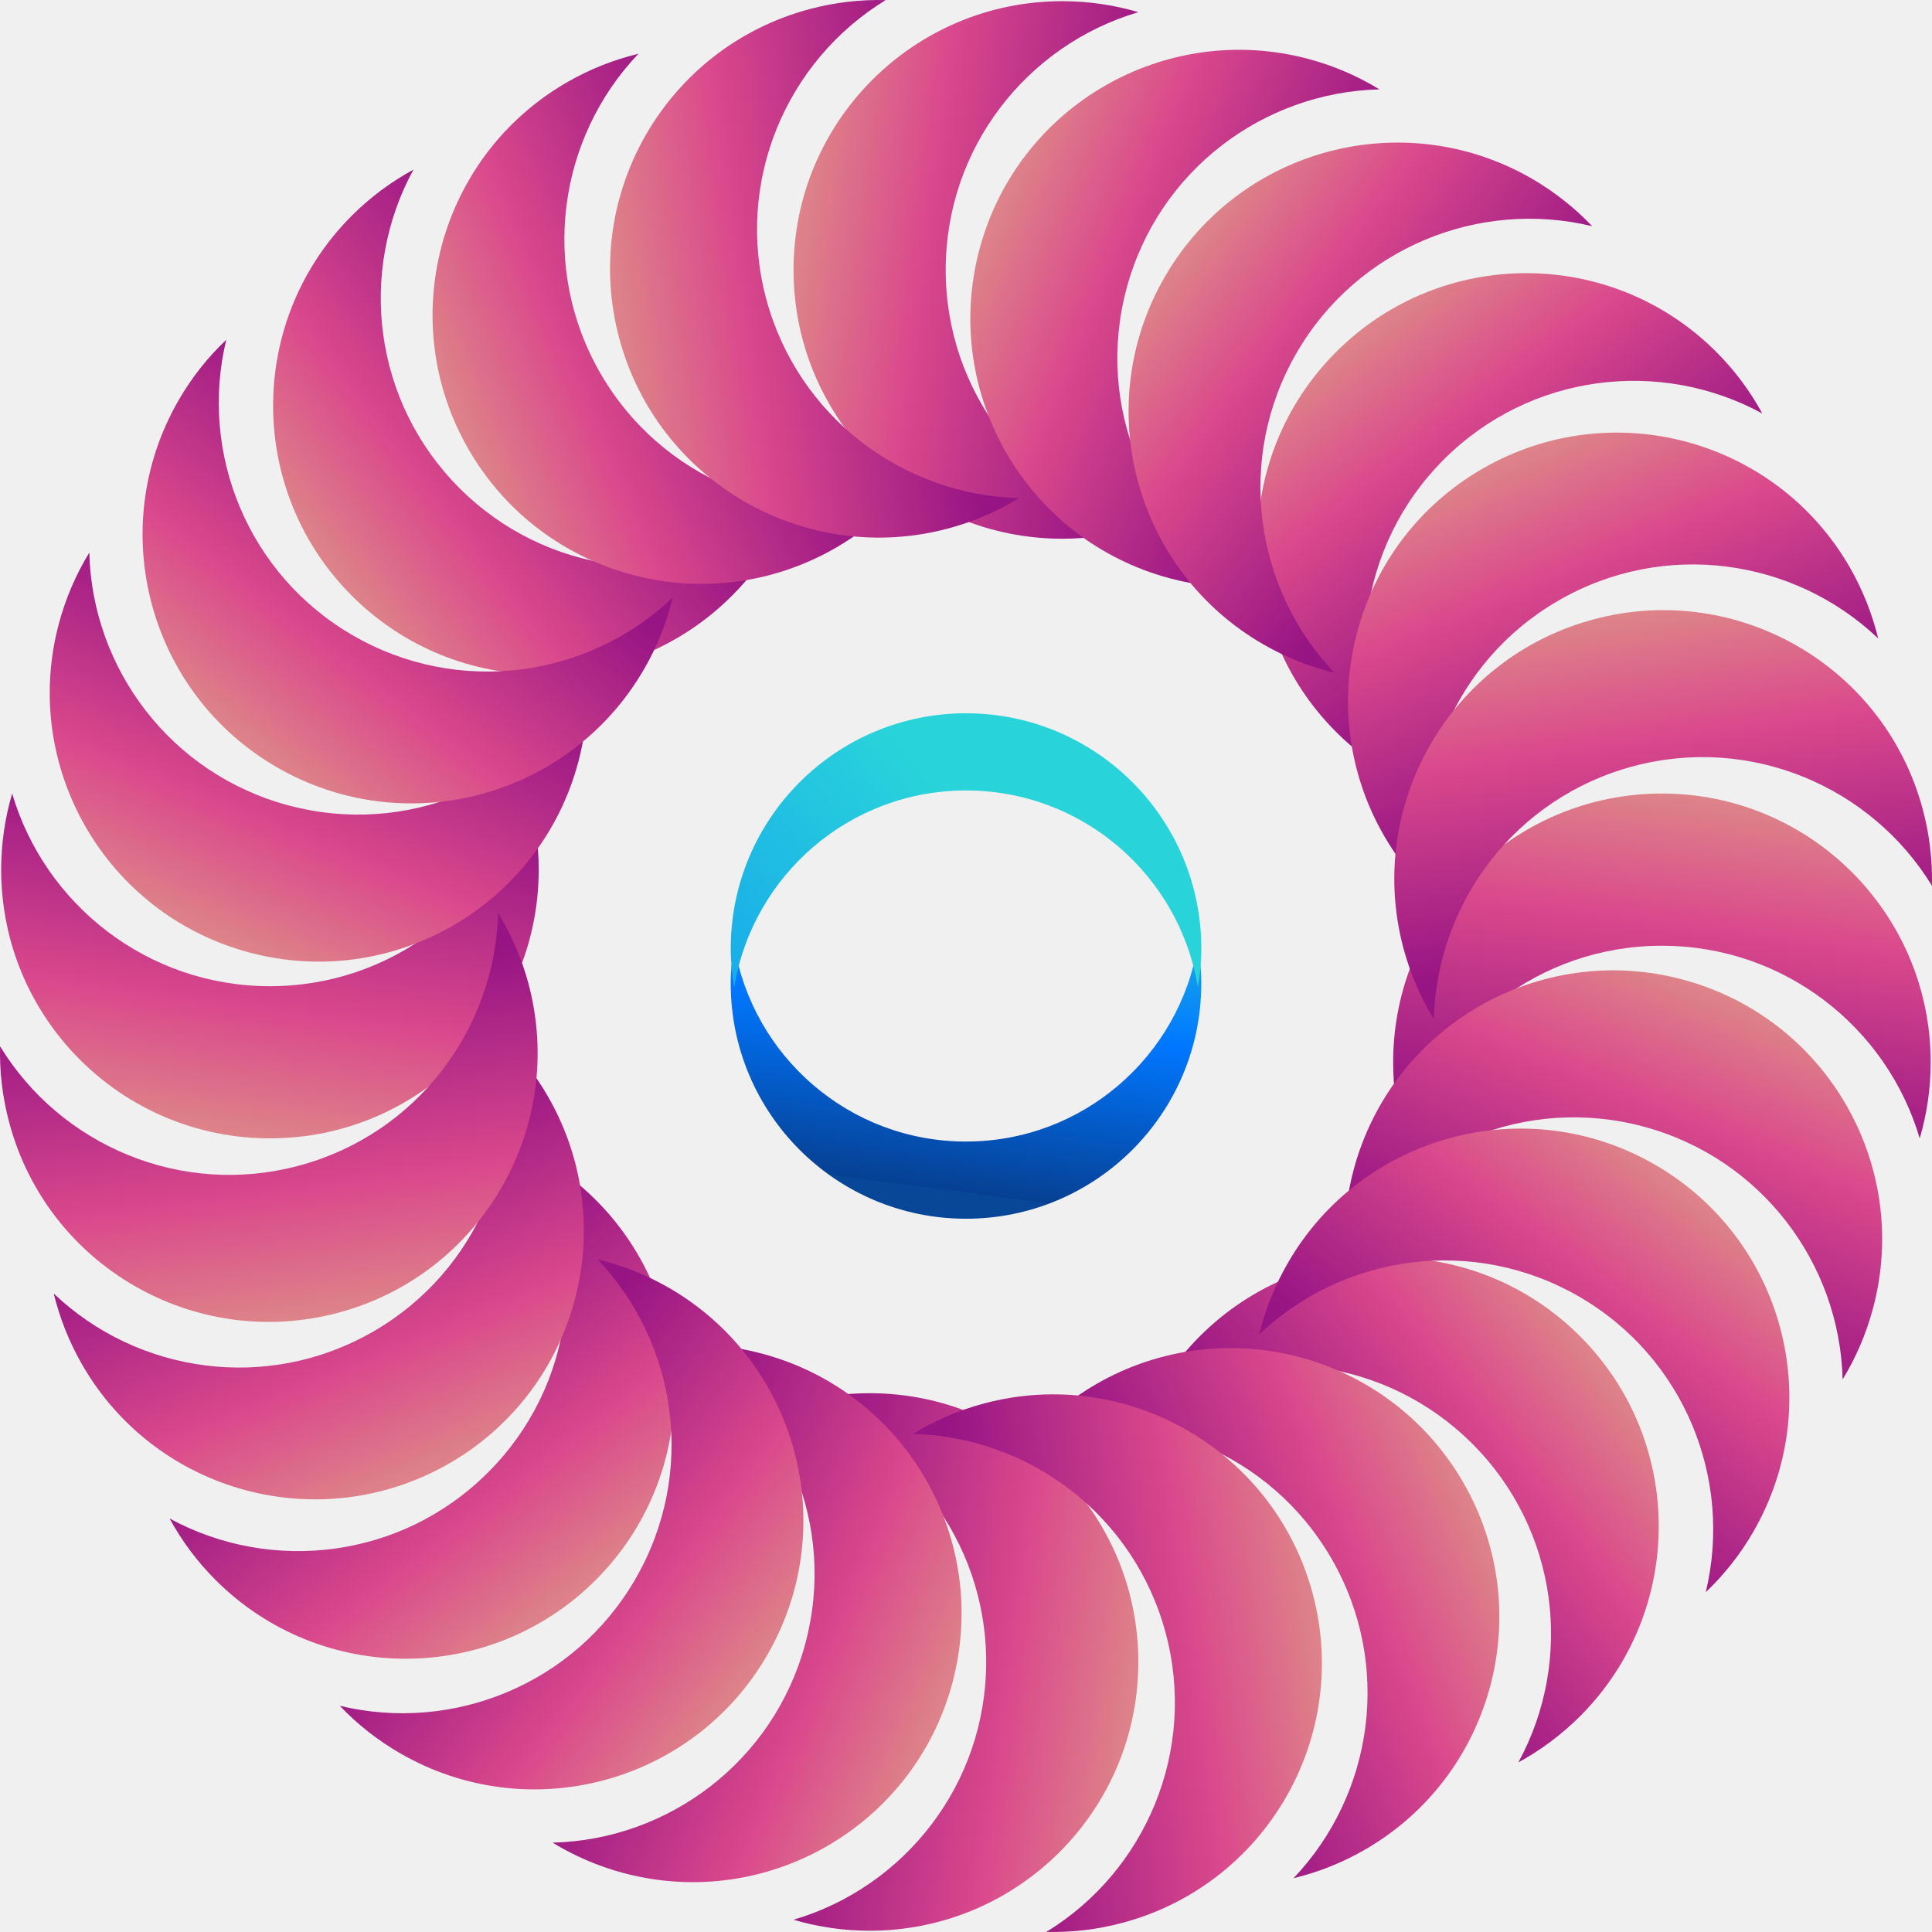
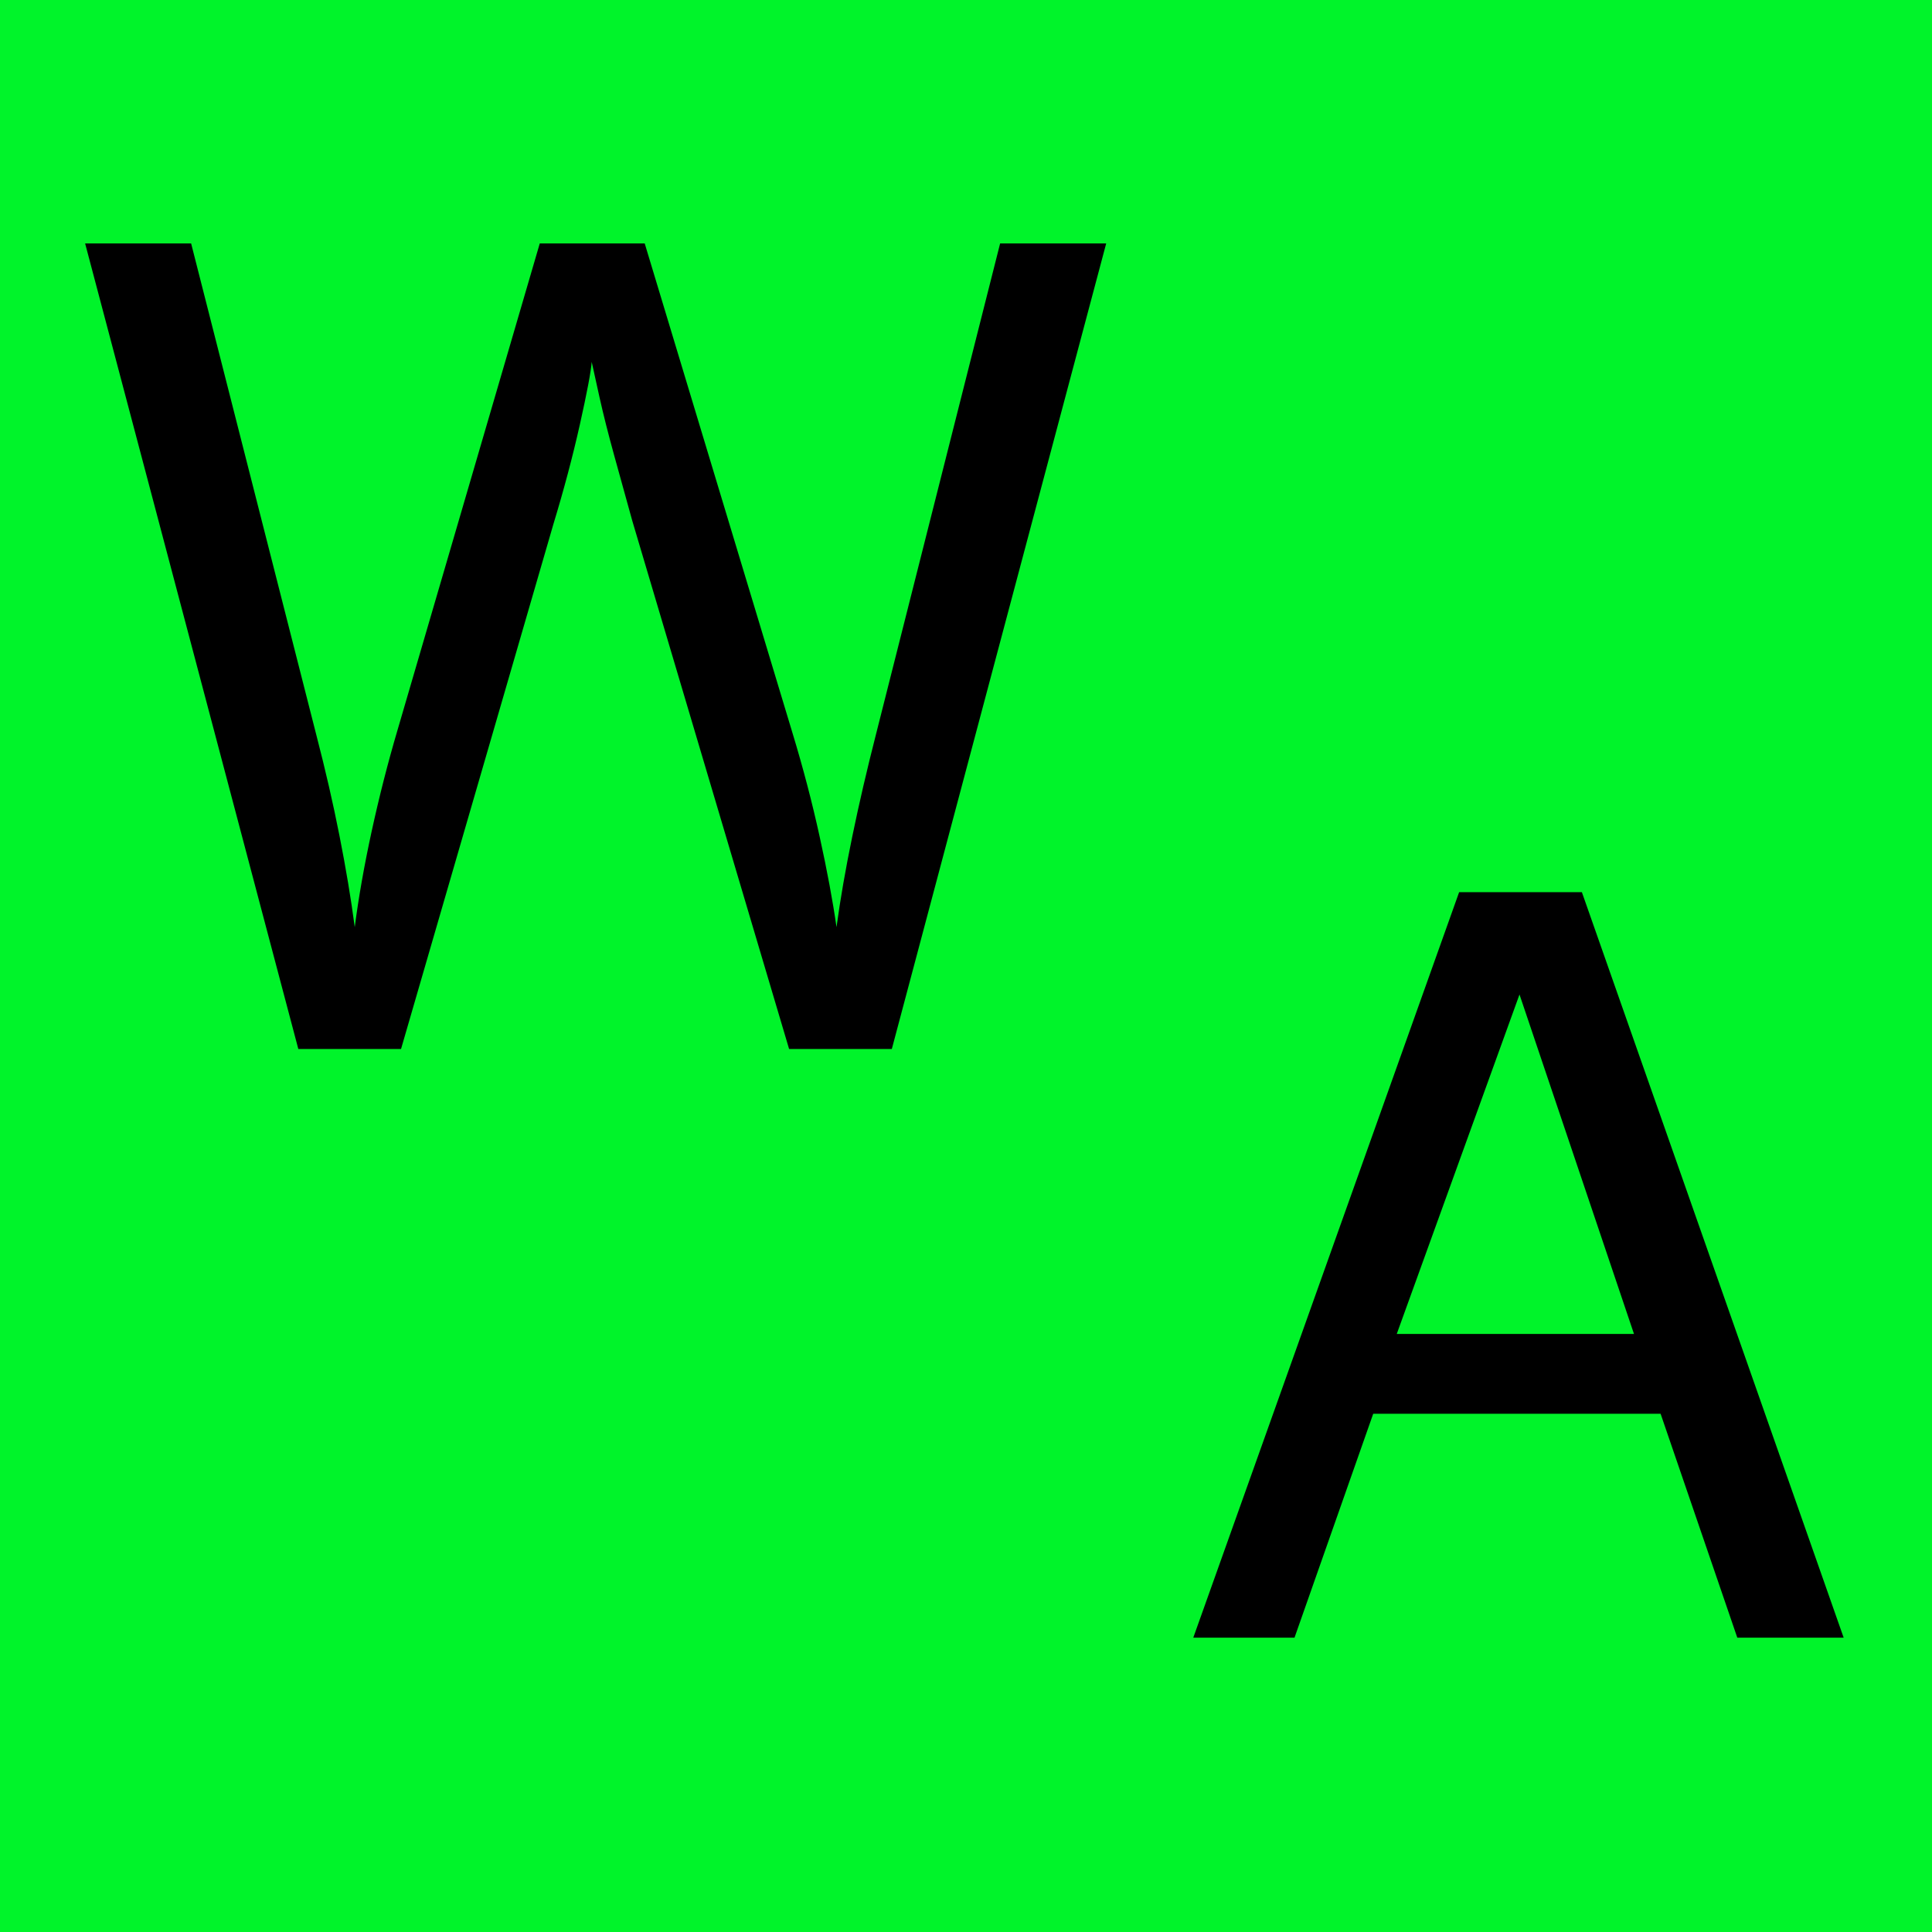
- <svg xmlns="http://www.w3.org/2000/svg" version="1.1" id="Layer_1" x="0px" y="0px" viewBox="0 0 504.123 504.123" style="enable-background:new 0 0 504.123 504.123;" xml:space="preserve">
-   <linearGradient id="SVGID_1_" gradientUnits="userSpaceOnUse" x1="-23.321" y1="623.585" x2="-8.599" y2="621.654" gradientTransform="matrix(7.8769 0 0 -7.8769 364.0649 4969.677)">
-     <stop offset="0.012" style="stop-color:#E0B386" />
-     <stop offset="0.519" style="stop-color:#DA498C" />
-     <stop offset="1" style="stop-color:#961484" />
-   </linearGradient>
-   <path style="fill:url(#SVGID_1_);" d="M246.767,70.436c0-31.831,21.205-58.691,50.278-67.261  c-6.294-1.859-12.965-2.867-19.858-2.867c-38.731,0-70.128,31.397-70.128,70.128c0,38.739,31.397,70.136,70.128,70.136  c6.9,0,13.572-1.016,19.858-2.867C267.971,129.143,246.767,102.275,246.767,70.436z" />
-   <linearGradient id="SVGID_2_" gradientUnits="userSpaceOnUse" x1="-5.122" y1="574.251" x2="-19.847" y2="576.181" gradientTransform="matrix(7.8769 0 0 -7.8769 364.0649 4969.677)">
-     <stop offset="0.012" style="stop-color:#E0B386" />
-     <stop offset="0.519" style="stop-color:#DA498C" />
-     <stop offset="1" style="stop-color:#961484" />
-   </linearGradient>
-   <path style="fill:url(#SVGID_2_);" d="M257.322,433.665c0,31.831-21.205,58.699-50.278,67.261  c6.302,1.859,12.965,2.867,19.866,2.867c38.723,0,70.12-31.397,70.12-70.128c0-38.739-31.397-70.136-70.12-70.136  c-6.9,0-13.572,1.016-19.866,2.867C236.117,374.966,257.322,401.826,257.322,433.665z" />
-   <linearGradient id="SVGID_3_" gradientUnits="userSpaceOnUse" x1="-3.212" y1="622.794" x2="5.832" y2="611.018" gradientTransform="matrix(7.8769 0 0 -7.8769 364.0649 4969.677)">
-     <stop offset="0.012" style="stop-color:#E0B386" />
-     <stop offset="0.519" style="stop-color:#DA498C" />
-     <stop offset="1" style="stop-color:#961484" />
-   </linearGradient>
-   <path style="fill:url(#SVGID_3_);" d="M376.736,119.903c22.496-22.496,56.501-26.506,83.102-12.012  c-3.127-5.766-7.129-11.193-11.997-16.061c-27.404-27.404-71.798-27.404-99.194,0c-27.388,27.388-27.388,71.79,0,99.178  c4.876,4.884,10.319,8.885,16.069,12.012C350.222,176.412,354.216,142.408,376.736,119.903z" />
-   <linearGradient id="SVGID_4_" gradientUnits="userSpaceOnUse" x1="-25.229" y1="575.045" x2="-34.274" y2="586.816" gradientTransform="matrix(7.8769 0 0 -7.8769 364.0649 4969.677)">
-     <stop offset="0.012" style="stop-color:#E0B386" />
-     <stop offset="0.519" style="stop-color:#DA498C" />
-     <stop offset="1" style="stop-color:#961484" />
-   </linearGradient>
-   <path style="fill:url(#SVGID_4_);" d="M127.352,384.198c-22.496,22.512-56.501,26.514-83.109,12.02  c3.135,5.758,7.144,11.193,12.012,16.061c27.388,27.388,71.79,27.388,99.186,0c27.388-27.396,27.388-71.782,0.016-99.178  c-4.892-4.876-10.327-8.885-16.085-12.012C153.866,327.704,149.88,361.686,127.352,384.198z" />
-   <linearGradient id="SVGID_5_" gradientUnits="userSpaceOnUse" x1="10.445" y1="608.017" x2="8.515" y2="593.295" gradientTransform="matrix(7.8769 0 0 -7.8769 364.0649 4969.677)">
-     <stop offset="0.012" style="stop-color:#E0B386" />
-     <stop offset="0.519" style="stop-color:#DA498C" />
-     <stop offset="1" style="stop-color:#961484" />
-   </linearGradient>
-   <path style="fill:url(#SVGID_5_);" d="M433.647,246.777c31.831,0,58.699,21.205,67.269,50.271  c1.859-6.294,2.859-12.965,2.867-19.858c-0.008-38.747-31.397-70.136-70.136-70.128c-38.739-0.016-70.128,31.397-70.128,70.128  c-0.008,6.892,1.008,13.564,2.859,19.858C374.956,267.982,401.816,246.761,433.647,246.777z" />
-   <linearGradient id="SVGID_6_" gradientUnits="userSpaceOnUse" x1="-38.888" y1="589.82" x2="-36.957" y2="604.542" gradientTransform="matrix(7.8769 0 0 -7.8769 364.0649 4969.677)">
-     <stop offset="0.012" style="stop-color:#E0B386" />
-     <stop offset="0.519" style="stop-color:#DA498C" />
-     <stop offset="1" style="stop-color:#961484" />
-   </linearGradient>
-   <path style="fill:url(#SVGID_6_);" d="M70.434,257.332c-31.831,0-58.691-21.205-67.261-50.271  c-1.859,6.294-2.867,12.965-2.867,19.858c0,38.723,31.397,70.12,70.128,70.12c38.739,0,70.128-31.397,70.136-70.12  c0-6.9-1.016-13.572-2.867-19.858C129.133,236.127,102.272,257.332,70.434,257.332z" />
-   <linearGradient id="SVGID_7_" gradientUnits="userSpaceOnUse" x1="9.652" y1="587.908" x2="-2.12" y2="578.864" gradientTransform="matrix(7.8769 0 0 -7.8769 364.0649 4969.677)">
-     <stop offset="0.012" style="stop-color:#E0B386" />
-     <stop offset="0.519" style="stop-color:#DA498C" />
-     <stop offset="1" style="stop-color:#961484" />
-   </linearGradient>
-   <path style="fill:url(#SVGID_7_);" d="M384.187,376.738c22.496,22.504,26.514,56.501,12.012,83.117  c5.766-3.143,11.185-7.144,16.077-12.012c27.396-27.404,27.396-71.79-0.008-99.186c-27.38-27.404-71.79-27.388-99.178-0.008  c-4.876,4.876-8.893,10.303-12.02,16.069C327.678,350.225,361.683,354.226,384.187,376.738z" />
-   <linearGradient id="SVGID_8_" gradientUnits="userSpaceOnUse" x1="-38.099" y1="609.925" x2="-26.323" y2="618.97" gradientTransform="matrix(7.8769 0 0 -7.8769 364.0649 4969.677)">
-     <stop offset="0.012" style="stop-color:#E0B386" />
-     <stop offset="0.519" style="stop-color:#DA498C" />
-     <stop offset="1" style="stop-color:#961484" />
-   </linearGradient>
-   <path style="fill:url(#SVGID_8_);" d="M119.893,127.371c-22.504-22.504-26.522-56.501-12.012-83.102  c-5.766,3.127-11.201,7.129-16.077,11.997c-27.388,27.388-27.388,71.79,0.008,99.194c27.396,27.38,71.79,27.38,99.178,0  c4.876-4.868,8.877-10.319,12.012-16.077C176.402,153.884,142.413,149.883,119.893,127.371z" />
-   <linearGradient id="SVGID_9_" gradientUnits="userSpaceOnUse" x1="-34.436" y1="615.729" x2="-20.719" y2="621.419" gradientTransform="matrix(7.8769 0 0 -7.8769 364.0649 4969.677)">
-     <stop offset="0.012" style="stop-color:#E0B386" />
-     <stop offset="0.519" style="stop-color:#DA498C" />
-     <stop offset="1" style="stop-color:#961484" />
-   </linearGradient>
-   <path style="fill:url(#SVGID_9_);" d="M156.67,97.415c-15.919-27.561-10.98-61.44,9.917-83.385  c-6.388,1.528-12.674,3.994-18.637,7.436c-33.548,19.369-45.04,62.259-25.679,95.799c19.377,33.564,62.275,45.04,95.807,25.679  c5.971-3.45,11.248-7.664,15.777-12.414C204.389,137.65,172.59,124.992,156.67,97.415z" />
-   <linearGradient id="SVGID_10_" gradientUnits="userSpaceOnUse" x1="5.995" y1="582.104" x2="-7.722" y2="576.414" gradientTransform="matrix(7.8769 0 0 -7.8769 364.0649 4969.677)">
-     <stop offset="0.012" style="stop-color:#E0B386" />
-     <stop offset="0.519" style="stop-color:#DA498C" />
-     <stop offset="1" style="stop-color:#961484" />
-   </linearGradient>
-   <path style="fill:url(#SVGID_10_);" d="M347.434,406.702c15.919,27.569,10.988,61.432-9.909,83.377  c6.388-1.528,12.658-3.994,18.629-7.436c33.54-19.361,45.032-62.259,25.671-95.799c-19.361-33.556-62.251-45.04-95.799-25.679  c-5.963,3.45-11.24,7.656-15.77,12.414C299.707,366.459,331.507,379.133,347.434,406.702z" />
-   <linearGradient id="SVGID_11_" gradientUnits="userSpaceOnUse" x1="-16.629" y1="625.098" x2="-2.905" y2="619.423" gradientTransform="matrix(7.8769 0 0 -7.8769 364.0649 4969.677)">
-     <stop offset="0.012" style="stop-color:#E0B386" />
-     <stop offset="0.519" style="stop-color:#DA498C" />
-     <stop offset="1" style="stop-color:#961484" />
-   </linearGradient>
-   <path style="fill:url(#SVGID_11_);" d="M293.957,75.273c8.239-30.744,35.682-51.208,65.977-51.956  c-5.608-3.434-11.784-6.128-18.44-7.916C304.071,5.381,265.6,27.57,255.589,64.993c-10.012,37.408,12.186,75.871,49.593,85.89  c6.672,1.796,13.367,2.536,19.913,2.371C299.258,137.461,285.71,106.016,293.957,75.273z" />
-   <linearGradient id="SVGID_12_" gradientUnits="userSpaceOnUse" x1="-11.819" y1="572.733" x2="-25.541" y2="578.413" gradientTransform="matrix(7.8769 0 0 -7.8769 364.0649 4969.677)">
-     <stop offset="0.012" style="stop-color:#E0B386" />
-     <stop offset="0.519" style="stop-color:#DA498C" />
-     <stop offset="1" style="stop-color:#961484" />
-   </linearGradient>
-   <path style="fill:url(#SVGID_12_);" d="M210.139,428.844c-8.239,30.736-35.667,51.216-65.953,51.964  c5.6,3.419,11.768,6.12,18.432,7.908c37.408,10.012,75.878-12.186,85.89-49.585c10.012-37.423-12.17-75.878-49.577-85.898  c-6.672-1.796-13.367-2.536-19.929-2.363C204.854,366.648,218.386,398.093,210.139,428.844z" />
-   <linearGradient id="SVGID_13_" gradientUnits="userSpaceOnUse" x1="2.59" y1="619.13" x2="8.28" y2="605.416" gradientTransform="matrix(7.8769 0 0 -7.8769 364.0649 4969.677)">
-     <stop offset="0.012" style="stop-color:#E0B386" />
-     <stop offset="0.519" style="stop-color:#DA498C" />
-     <stop offset="1" style="stop-color:#961484" />
-   </linearGradient>
-   <path style="fill:url(#SVGID_13_);" d="M406.684,156.689c27.569-15.919,61.456-10.988,83.393,9.901  c-1.536-6.38-4.017-12.65-7.444-18.629c-19.377-33.548-62.259-45.04-95.799-25.663c-33.564,19.346-45.04,62.251-25.679,95.799  c3.45,5.979,7.648,11.24,12.414,15.77C366.464,204.407,379.107,172.592,406.684,156.689z" />
-   <linearGradient id="SVGID_14_" gradientUnits="userSpaceOnUse" x1="-31.032" y1="578.701" x2="-36.721" y2="592.417" gradientTransform="matrix(7.8769 0 0 -7.8769 364.0649 4969.677)">
-     <stop offset="0.012" style="stop-color:#E0B386" />
-     <stop offset="0.519" style="stop-color:#DA498C" />
-     <stop offset="1" style="stop-color:#961484" />
-   </linearGradient>
-   <path style="fill:url(#SVGID_14_);" d="M97.404,347.436c-27.553,15.919-61.432,10.98-83.385-9.909  c1.552,6.388,4.017,12.658,7.459,18.629c19.354,33.54,62.243,45.032,95.799,25.671c33.548-19.369,45.017-62.251,25.663-95.799  c-3.45-5.971-7.648-11.24-12.406-15.77C137.632,299.718,124.989,331.517,97.404,347.436z" />
-   <linearGradient id="SVGID_15_" gradientUnits="userSpaceOnUse" x1="11.96" y1="601.314" x2="6.284" y2="587.597" gradientTransform="matrix(7.8769 0 0 -7.8769 364.0649 4969.677)">
-     <stop offset="0.012" style="stop-color:#E0B386" />
-     <stop offset="0.519" style="stop-color:#DA498C" />
-     <stop offset="1" style="stop-color:#961484" />
-   </linearGradient>
-   <path style="fill:url(#SVGID_15_);" d="M428.842,293.96c30.72,8.247,51.2,35.682,51.964,65.969  c3.419-5.593,6.112-11.776,7.901-18.44c10.035-37.415-12.17-75.863-49.593-85.882c-37.408-10.043-75.871,12.178-85.89,49.577  c-1.788,6.656-2.552,13.351-2.371,19.929C366.638,299.253,398.09,285.713,428.842,293.96z" />
-   <linearGradient id="SVGID_16_" gradientUnits="userSpaceOnUse" x1="-40.401" y1="596.515" x2="-34.726" y2="610.236" gradientTransform="matrix(7.8769 0 0 -7.8769 364.0649 4969.677)">
-     <stop offset="0.012" style="stop-color:#E0B386" />
-     <stop offset="0.519" style="stop-color:#DA498C" />
-     <stop offset="1" style="stop-color:#961484" />
-   </linearGradient>
-   <path style="fill:url(#SVGID_16_);" d="M75.27,210.149c-30.744-8.224-51.224-35.667-51.964-65.953  c-3.434,5.593-6.128,11.776-7.924,18.44c-10.027,37.4,12.178,75.855,49.601,85.882c37.4,10.027,75.855-12.17,85.89-49.585  c1.788-6.664,2.521-13.359,2.371-19.921C137.451,204.864,106.006,218.396,75.27,210.149z" />
-   <linearGradient id="SVGID_17_" gradientUnits="userSpaceOnUse" x1="-40.134" y1="603.366" x2="-31.099" y2="615.154" gradientTransform="matrix(7.8769 0 0 -7.8769 364.0649 4969.677)">
-     <stop offset="0.012" style="stop-color:#E0B386" />
-     <stop offset="0.519" style="stop-color:#DA498C" />
-     <stop offset="1" style="stop-color:#961484" />
-   </linearGradient>
-   <path style="fill:url(#SVGID_17_);" d="M92.135,165.826c-27.561-15.911-40.227-47.726-33.091-77.17  c-4.766,4.513-8.995,9.791-12.438,15.77c-19.369,33.54-7.869,76.43,25.671,95.799c33.564,19.369,76.453,7.861,95.815-25.679  c3.45-5.971,5.908-12.256,7.452-18.629C153.583,176.806,119.712,181.745,92.135,165.826z" />
-   <linearGradient id="SVGID_18_" gradientUnits="userSpaceOnUse" x1="11.698" y1="594.464" x2="2.658" y2="582.679" gradientTransform="matrix(7.8769 0 0 -7.8769 364.0649 4969.677)">
-     <stop offset="0.012" style="stop-color:#E0B386" />
-     <stop offset="0.519" style="stop-color:#DA498C" />
-     <stop offset="1" style="stop-color:#961484" />
-   </linearGradient>
-   <path style="fill:url(#SVGID_18_);" d="M411.977,338.291c27.561,15.919,40.227,47.711,33.107,77.162  c4.773-4.521,8.964-9.791,12.414-15.754c19.361-33.548,7.877-76.438-25.663-95.799c-33.548-19.377-76.438-7.877-95.799,25.663  c-3.45,5.971-5.923,12.249-7.467,18.629C350.529,327.311,384.4,322.38,411.977,338.291z" />
-   <linearGradient id="SVGID_19_" gradientUnits="userSpaceOnUse" x1="-29.395" y1="620.385" x2="-14.669" y2="622.335" gradientTransform="matrix(7.8769 0 0 -7.8769 364.0649 4969.677)">
-     <stop offset="0.012" style="stop-color:#E0B386" />
-     <stop offset="0.519" style="stop-color:#DA498C" />
-     <stop offset="1" style="stop-color:#961484" />
-   </linearGradient>
-   <path style="fill:url(#SVGID_19_);" d="M199.938,78.006c-8.231-30.752,5.317-62.196,31.169-77.982  c-6.577-0.165-13.265,0.575-19.913,2.363c-37.423,10.027-59.636,48.482-49.609,85.906c10.035,37.4,48.49,59.605,85.906,49.585  c6.672-1.788,12.832-4.482,18.432-7.901C235.652,129.206,208.193,108.758,199.938,78.006z" />
-   <linearGradient id="SVGID_20_" gradientUnits="userSpaceOnUse" x1="0.957" y1="577.445" x2="-13.762" y2="575.5" gradientTransform="matrix(7.8769 0 0 -7.8769 364.0649 4969.677)">
-     <stop offset="0.012" style="stop-color:#E0B386" />
-     <stop offset="0.519" style="stop-color:#DA498C" />
-     <stop offset="1" style="stop-color:#961484" />
-   </linearGradient>
-   <path style="fill:url(#SVGID_20_);" d="M304.166,426.127c8.224,30.736-5.293,62.18-31.145,77.974  c6.561,0.158,13.265-0.591,19.913-2.379c37.408-10.019,59.605-48.482,49.593-85.882c-10.035-37.415-48.467-59.628-85.874-49.601  c-6.664,1.788-12.847,4.482-18.448,7.924C268.468,374.903,295.942,395.359,304.166,426.127z" />
-   <linearGradient id="SVGID_21_" gradientUnits="userSpaceOnUse" x1="-9.766" y1="624.828" x2="2.018" y2="615.795" gradientTransform="matrix(7.8769 0 0 -7.8769 364.0649 4969.677)">
-     <stop offset="0.012" style="stop-color:#E0B386" />
-     <stop offset="0.519" style="stop-color:#DA498C" />
-     <stop offset="1" style="stop-color:#961484" />
-   </linearGradient>
-   <path style="fill:url(#SVGID_21_);" d="M338.289,92.145c15.919-27.561,47.742-40.235,77.17-33.122  c-4.513-4.758-9.807-8.948-15.746-12.414c-33.579-19.361-76.438-7.869-95.807,25.679c-19.393,33.54-7.877,76.438,25.663,95.807  c5.979,3.45,12.249,5.916,18.621,7.452C327.308,153.585,322.369,119.706,338.289,92.145z" />
-   <linearGradient id="SVGID_22_" gradientUnits="userSpaceOnUse" x1="-18.669" y1="573.006" x2="-30.456" y2="582.036" gradientTransform="matrix(7.8769 0 0 -7.8769 364.0649 4969.677)">
-     <stop offset="0.012" style="stop-color:#E0B386" />
-     <stop offset="0.519" style="stop-color:#DA498C" />
-     <stop offset="1" style="stop-color:#961484" />
-   </linearGradient>
-   <path style="fill:url(#SVGID_22_);" d="M165.815,411.98c-15.911,27.569-47.718,40.227-77.162,33.115  c4.537,4.758,9.791,8.964,15.777,12.406c33.532,19.369,76.422,7.877,95.783-25.671c19.385-33.548,7.869-76.43-25.655-95.791  c-5.979-3.45-12.272-5.916-18.645-7.444C176.796,350.54,181.758,384.41,165.815,411.98z" />
-   <linearGradient id="SVGID_23_" gradientUnits="userSpaceOnUse" x1="7.251" y1="614.088" x2="9.196" y2="599.366" gradientTransform="matrix(7.8769 0 0 -7.8769 364.0649 4969.677)">
-     <stop offset="0.012" style="stop-color:#E0B386" />
-     <stop offset="0.519" style="stop-color:#DA498C" />
-     <stop offset="1" style="stop-color:#961484" />
-   </linearGradient>
-   <path style="fill:url(#SVGID_23_);" d="M426.116,199.949c30.728-8.208,62.18,5.309,77.989,31.161  c0.142-6.554-0.599-13.265-2.387-19.921c-10.019-37.423-48.467-59.605-85.89-49.577c-37.423,10.004-59.62,48.475-49.609,85.882  c1.804,6.656,4.474,12.839,7.932,18.432C374.885,235.639,395.357,208.196,426.116,199.949z" />
-   <linearGradient id="SVGID_24_" gradientUnits="userSpaceOnUse" x1="-35.686" y1="583.741" x2="-37.636" y2="598.463" gradientTransform="matrix(7.8769 0 0 -7.8769 364.0649 4969.677)">
-     <stop offset="0.012" style="stop-color:#E0B386" />
-     <stop offset="0.519" style="stop-color:#DA498C" />
-     <stop offset="1" style="stop-color:#961484" />
-   </linearGradient>
-   <path style="fill:url(#SVGID_24_);" d="M78.004,304.16c-30.752,8.247-62.188-5.293-77.982-31.145  c-0.165,6.561,0.599,13.265,2.387,19.921c9.996,37.408,48.451,59.613,85.89,49.593c37.408-10.027,59.589-48.475,49.593-85.898  c-1.788-6.664-4.513-12.824-7.932-18.44C129.204,268.486,108.755,295.921,78.004,304.16z" />
-   <linearGradient id="SVGID_25_" gradientUnits="userSpaceOnUse" x1="-13.557" y1="603.365" x2="-15.108" y2="591.529" gradientTransform="matrix(7.8769 0 0 -7.8769 364.0649 4969.677)">
-     <stop offset="0" style="stop-color:#29D3DA" />
-     <stop offset="0.519" style="stop-color:#0077FF" />
-     <stop offset="0.999" style="stop-color:#064093" />
-     <stop offset="1" style="stop-color:#084698" />
-   </linearGradient>
-   <path style="fill:url(#SVGID_25_);" d="M313.453,256.615c0-3.442-0.354-6.782-0.898-10.067  c-4.813,29.097-30.027,51.318-60.495,51.318s-55.674-22.213-60.495-51.318c-0.551,3.285-0.898,6.632-0.898,10.067  c0,33.91,27.49,61.393,61.393,61.393C285.954,318.008,313.453,290.525,313.453,256.615z" />
-   <linearGradient id="SVGID_26_" gradientUnits="userSpaceOnUse" x1="-12.696" y1="602.002" x2="-45.856" y2="573.376" gradientTransform="matrix(7.8769 0 0 -7.8769 364.0649 4969.677)">
-     <stop offset="0" style="stop-color:#29D3DA" />
-     <stop offset="0.519" style="stop-color:#0077FF" />
-     <stop offset="0.999" style="stop-color:#064093" />
-     <stop offset="1" style="stop-color:#084698" />
-   </linearGradient>
-   <path style="fill:url(#SVGID_26_);" d="M190.675,247.51c0,3.434,0.347,6.782,0.898,10.067c4.813-29.105,30.027-51.318,60.495-51.318  s55.674,22.205,60.495,51.318c0.544-3.285,0.898-6.64,0.898-10.067c0-33.902-27.498-61.393-61.393-61.393  C218.166,186.117,190.675,213.607,190.675,247.51z" />
-   <g>
- </g>
-   <g>
- </g>
-   <g>
- </g>
-   <g>
- </g>
-   <g>
- </g>
-   <g>
- </g>
-   <g>
- </g>
-   <g>
- </g>
-   <g>
- </g>
-   <g>
- </g>
-   <g>
- </g>
-   <g>
- </g>
-   <g>
- </g>
-   <g>
- </g>
-   <g>
- </g>
+ <svg xmlns="http://www.w3.org/2000/svg" version="1.1" baseProfile="full" width="512px" height="512px" viewBox="0 0 512 512" preserveAspectRatio="xMidYMid meet" id="svg_document" style="zoom: 1;">
+   <defs id="svg_document_defs" />
+   <g id="main_group">
+     <rect id="background_rect" fill="#00f42a" x="0px" y="0px" width="512px" height="512px" />
+     <text stroke="none" style="outline-style:none;" id="text2" stroke-width="1px" x="402px" y="434px" font-family="Helvetica" fill="#000000" font-size="271px" transform="" text-anchor="middle">A</text>
+     <text id="sample_text_element" style="outline-style:none;" xml:space="preserve" x="158px" font-family="AmericanTypewriter" y="278px" fill="black" font-size="299px" transform="" text-anchor="middle" font-stretch="normal">W</text>
+   </g>
+   <rect stroke="#000000" x="203px" height="1px" y="125px" id="rect1" stroke-width="3px" width="0px" fill="#ffffff" transform="" />
</svg>
